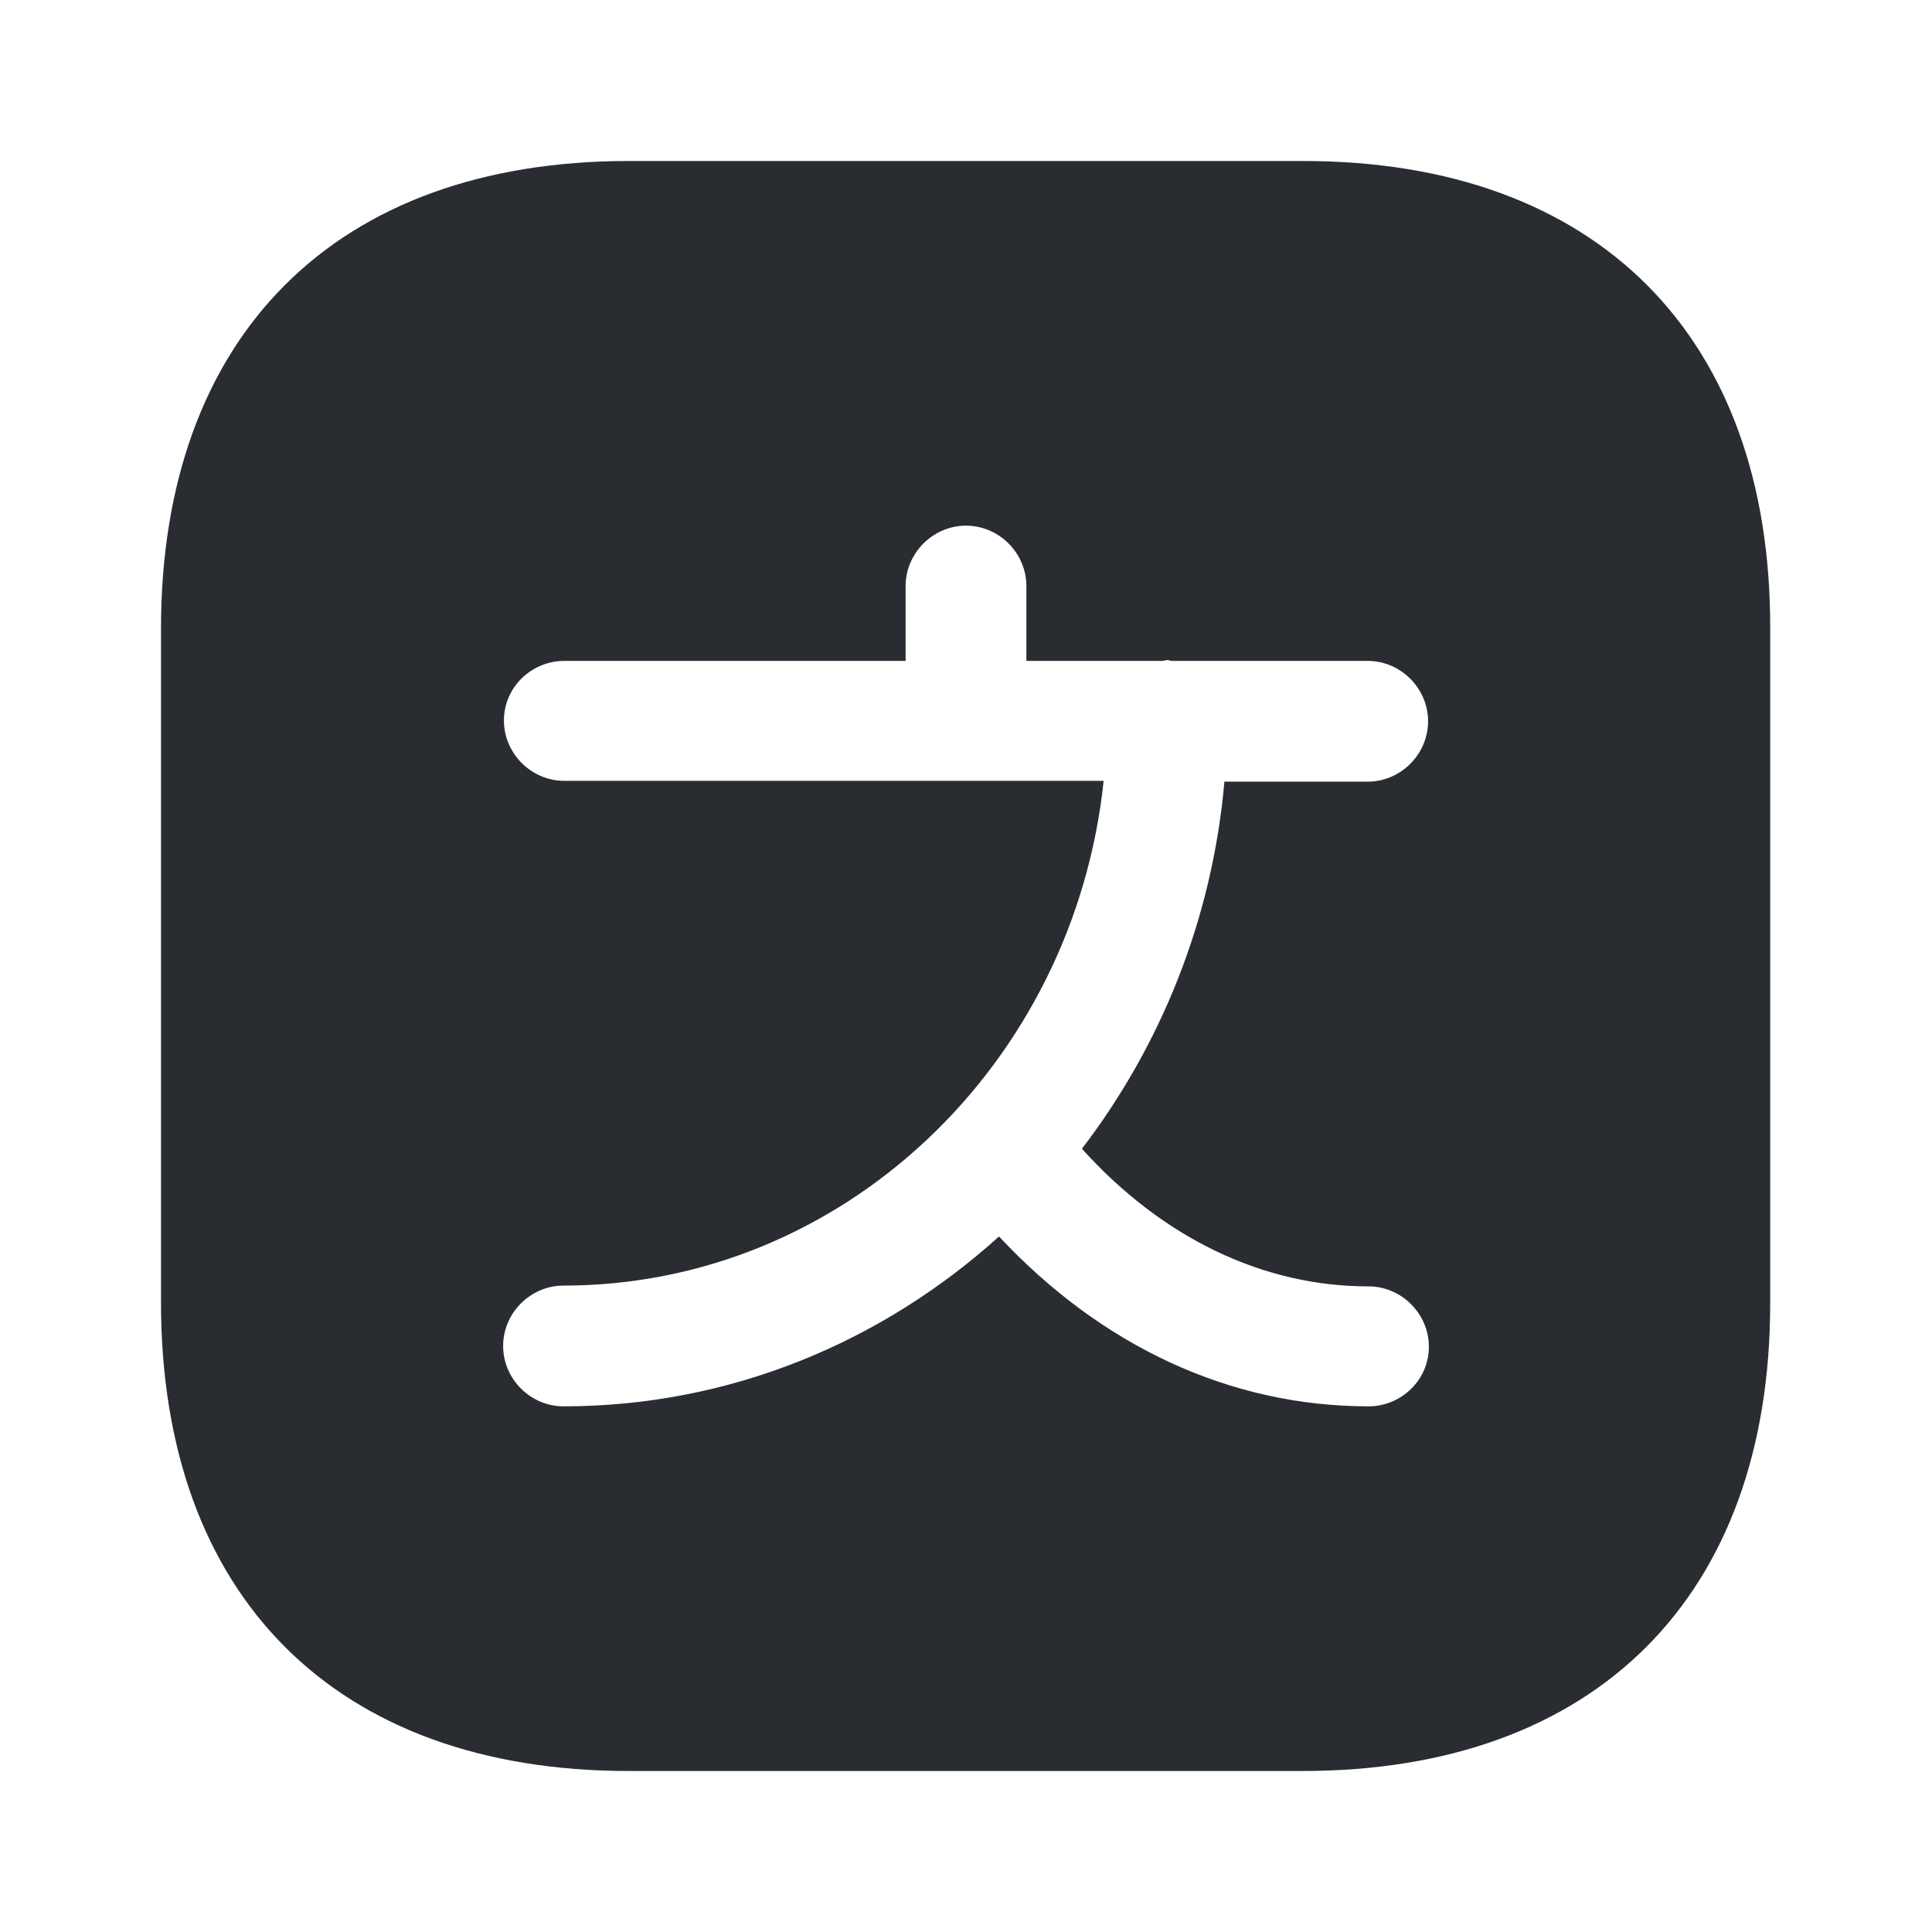
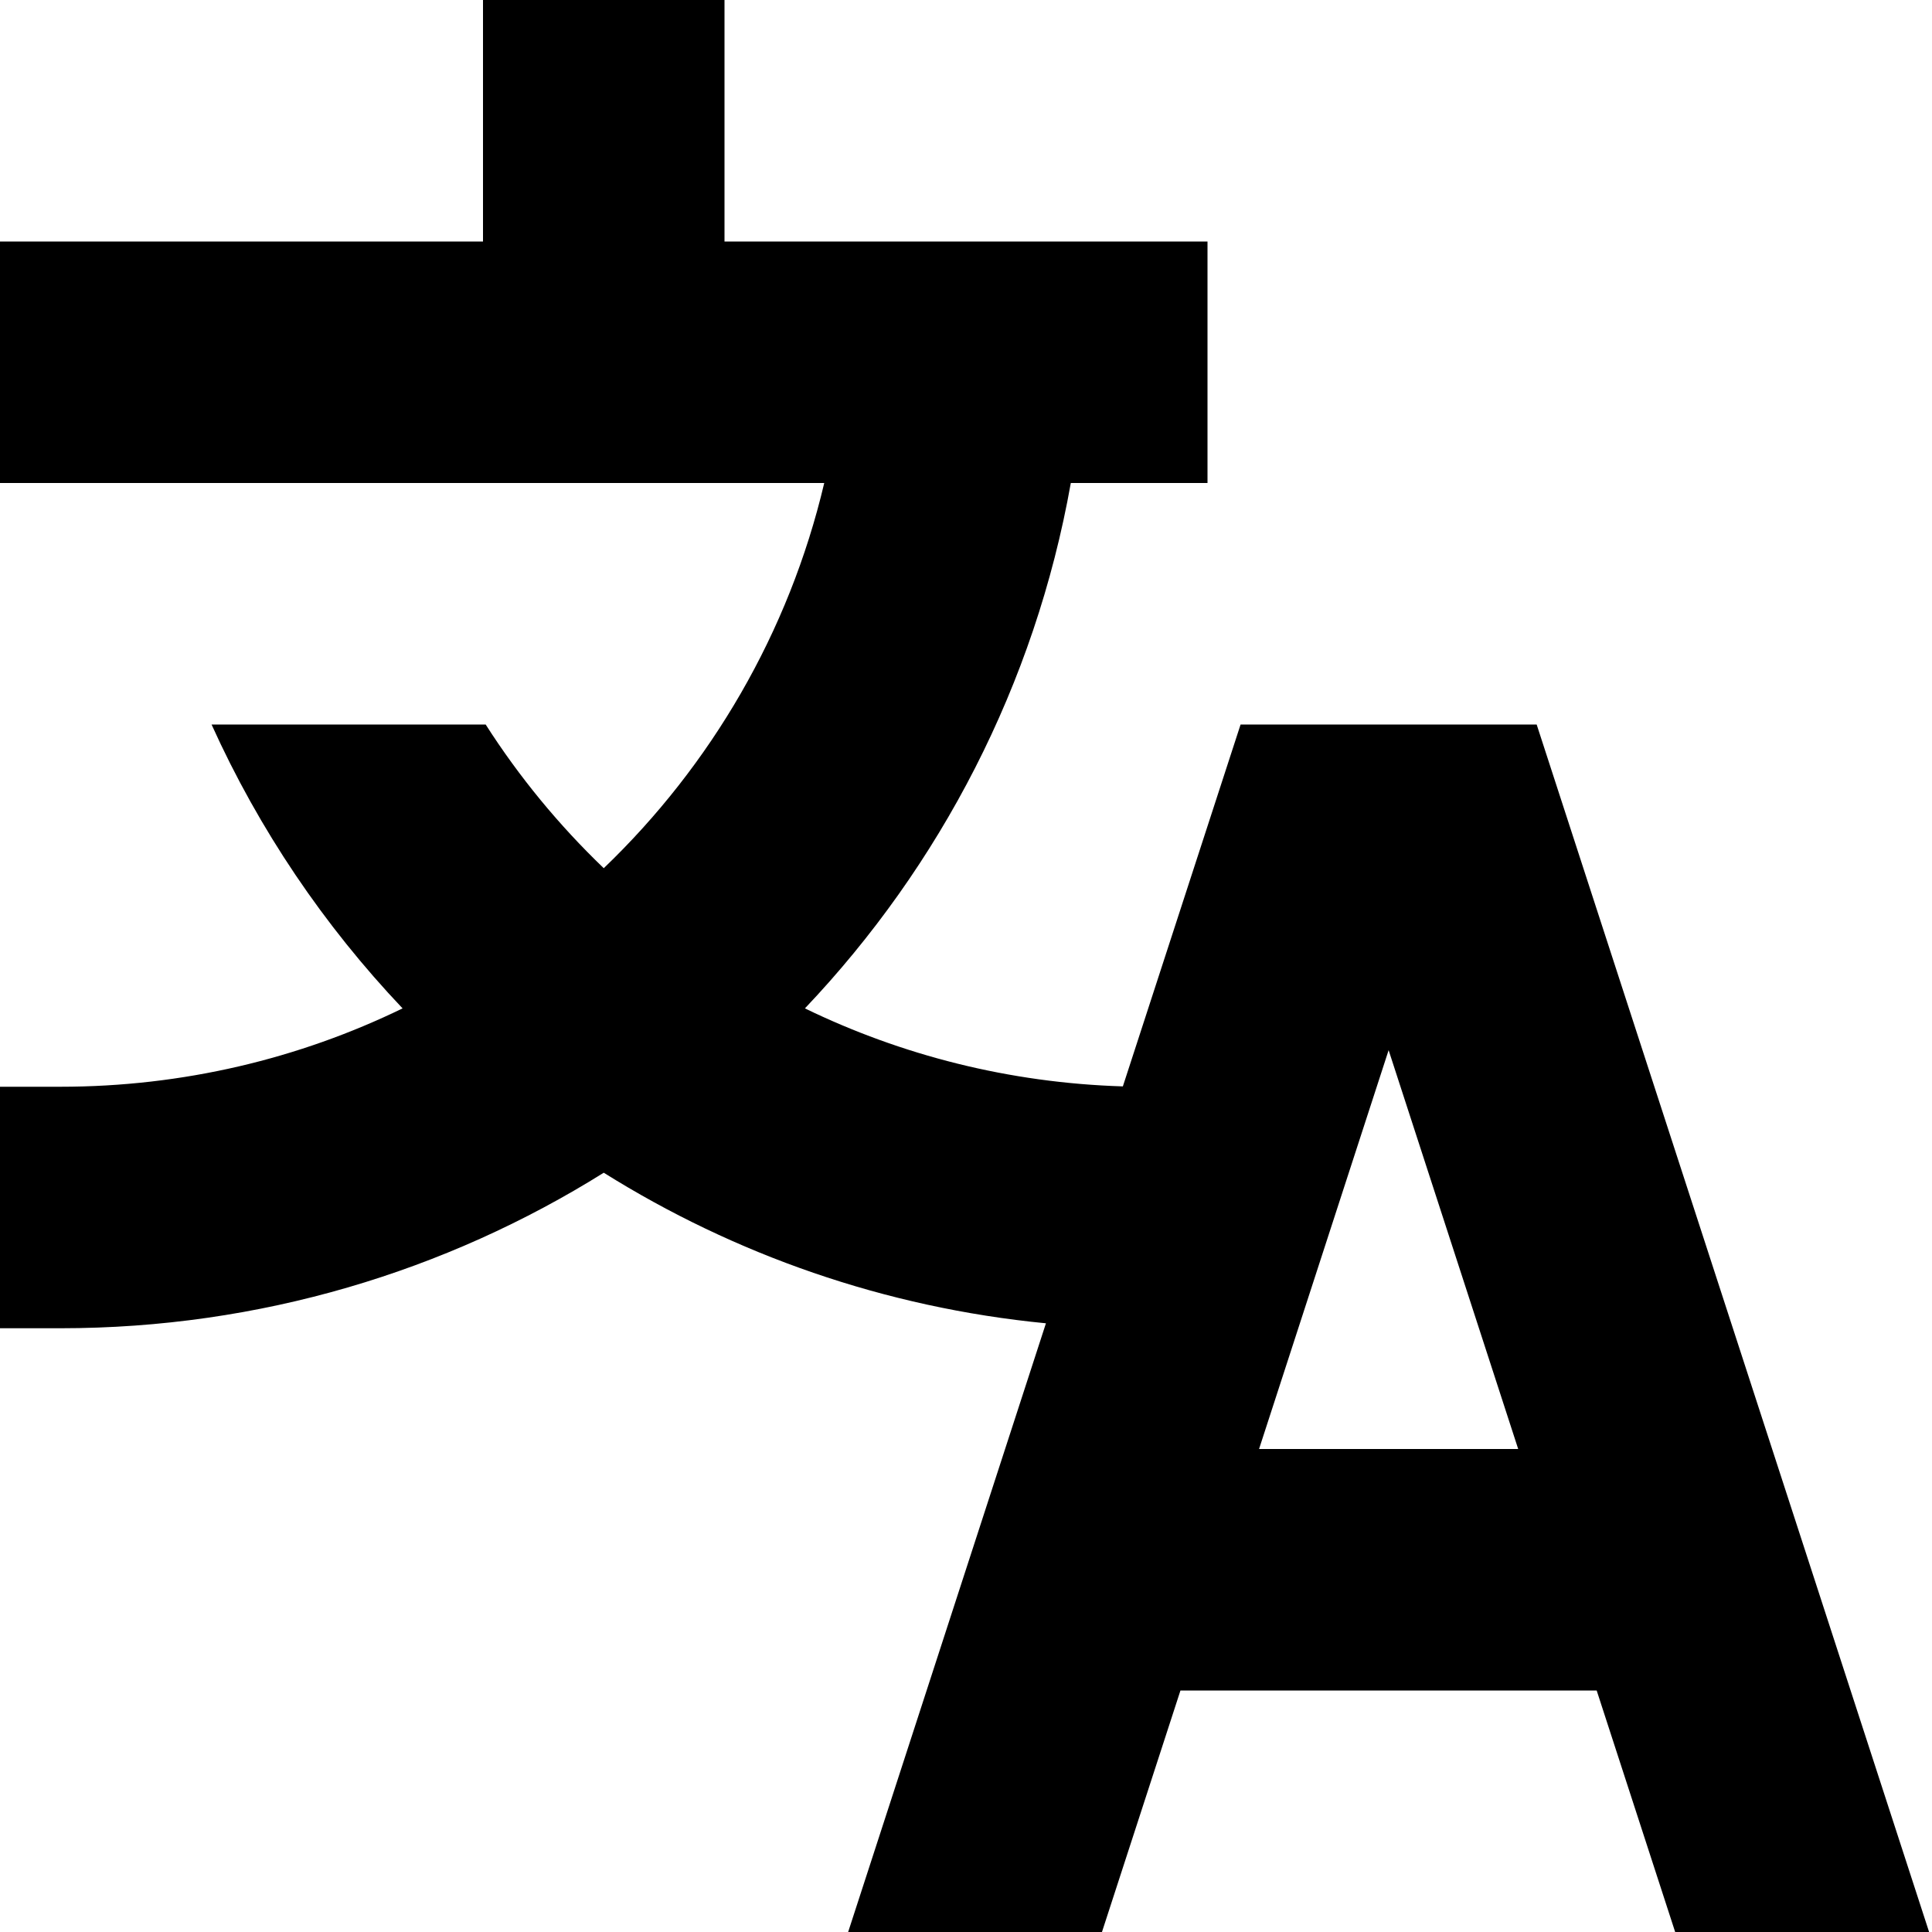
- <svg xmlns="http://www.w3.org/2000/svg" width="800px" height="800px" viewBox="0 0 24 24" fill="none">
-   <path d="M16.19 2H7.81C4.17 2 2 4.17 2 7.81V16.18C2 19.83 4.17 22 7.81 22H16.18C19.82 22 21.99 19.83 21.99 16.19V7.81C22 4.17 19.83 2 16.19 2ZM17 17.47C15.29 17.47 13.69 16.73 12.41 15.36C10.96 16.67 9.07 17.47 7 17.47C6.59 17.47 6.25 17.13 6.25 16.72C6.25 16.31 6.59 15.97 7 15.97C10.47 15.97 13.34 13.22 13.71 9.7H12H7.01C6.6 9.7 6.26 9.36 6.26 8.95C6.26 8.54 6.6 8.21 7.01 8.21H11.25V7.28C11.25 6.87 11.59 6.53 12 6.53C12.41 6.53 12.75 6.87 12.75 7.28V8.21H14.44C14.46 8.21 14.48 8.2 14.5 8.2C14.52 8.2 14.54 8.21 14.56 8.21H16.99C17.4 8.21 17.74 8.55 17.74 8.96C17.74 9.37 17.4 9.71 16.99 9.71H15.21C15.06 11.42 14.42 12.99 13.44 14.27C14.44 15.38 15.69 15.98 17 15.98C17.41 15.98 17.75 16.32 17.75 16.73C17.75 17.14 17.41 17.47 17 17.47Z" fill="#292D32" />
+ <svg xmlns="http://www.w3.org/2000/svg" width="800px" height="800px" viewBox="0 0 16 16" fill="none">
+   <path fill-rule="evenodd" clip-rule="evenodd" d="M4 0H6V2H10V4H8.868C8.571 5.67 7.786 7.171 6.666 8.351C7.466 8.739 8.357 8.968 9.299 8.997L10.274 6H12.726L15.976 16H13.873L13.223 14H9.776L9.126 16H7.024L8.662 10.959C7.326 10.829 6.082 10.389 5 9.712C3.695 10.528 2.153 11 0.5 11H0V9H0.5C1.516 9 2.478 8.767 3.334 8.351C2.684 7.666 2.146 6.872 1.752 6H4.022C4.3 6.435 4.629 6.834 5 7.19C5.887 6.339 6.534 5.238 6.826 4H0V2H4V0ZM12.573 12L11.5 8.697L10.427 12H12.573Z" fill="#000000" />
</svg>
